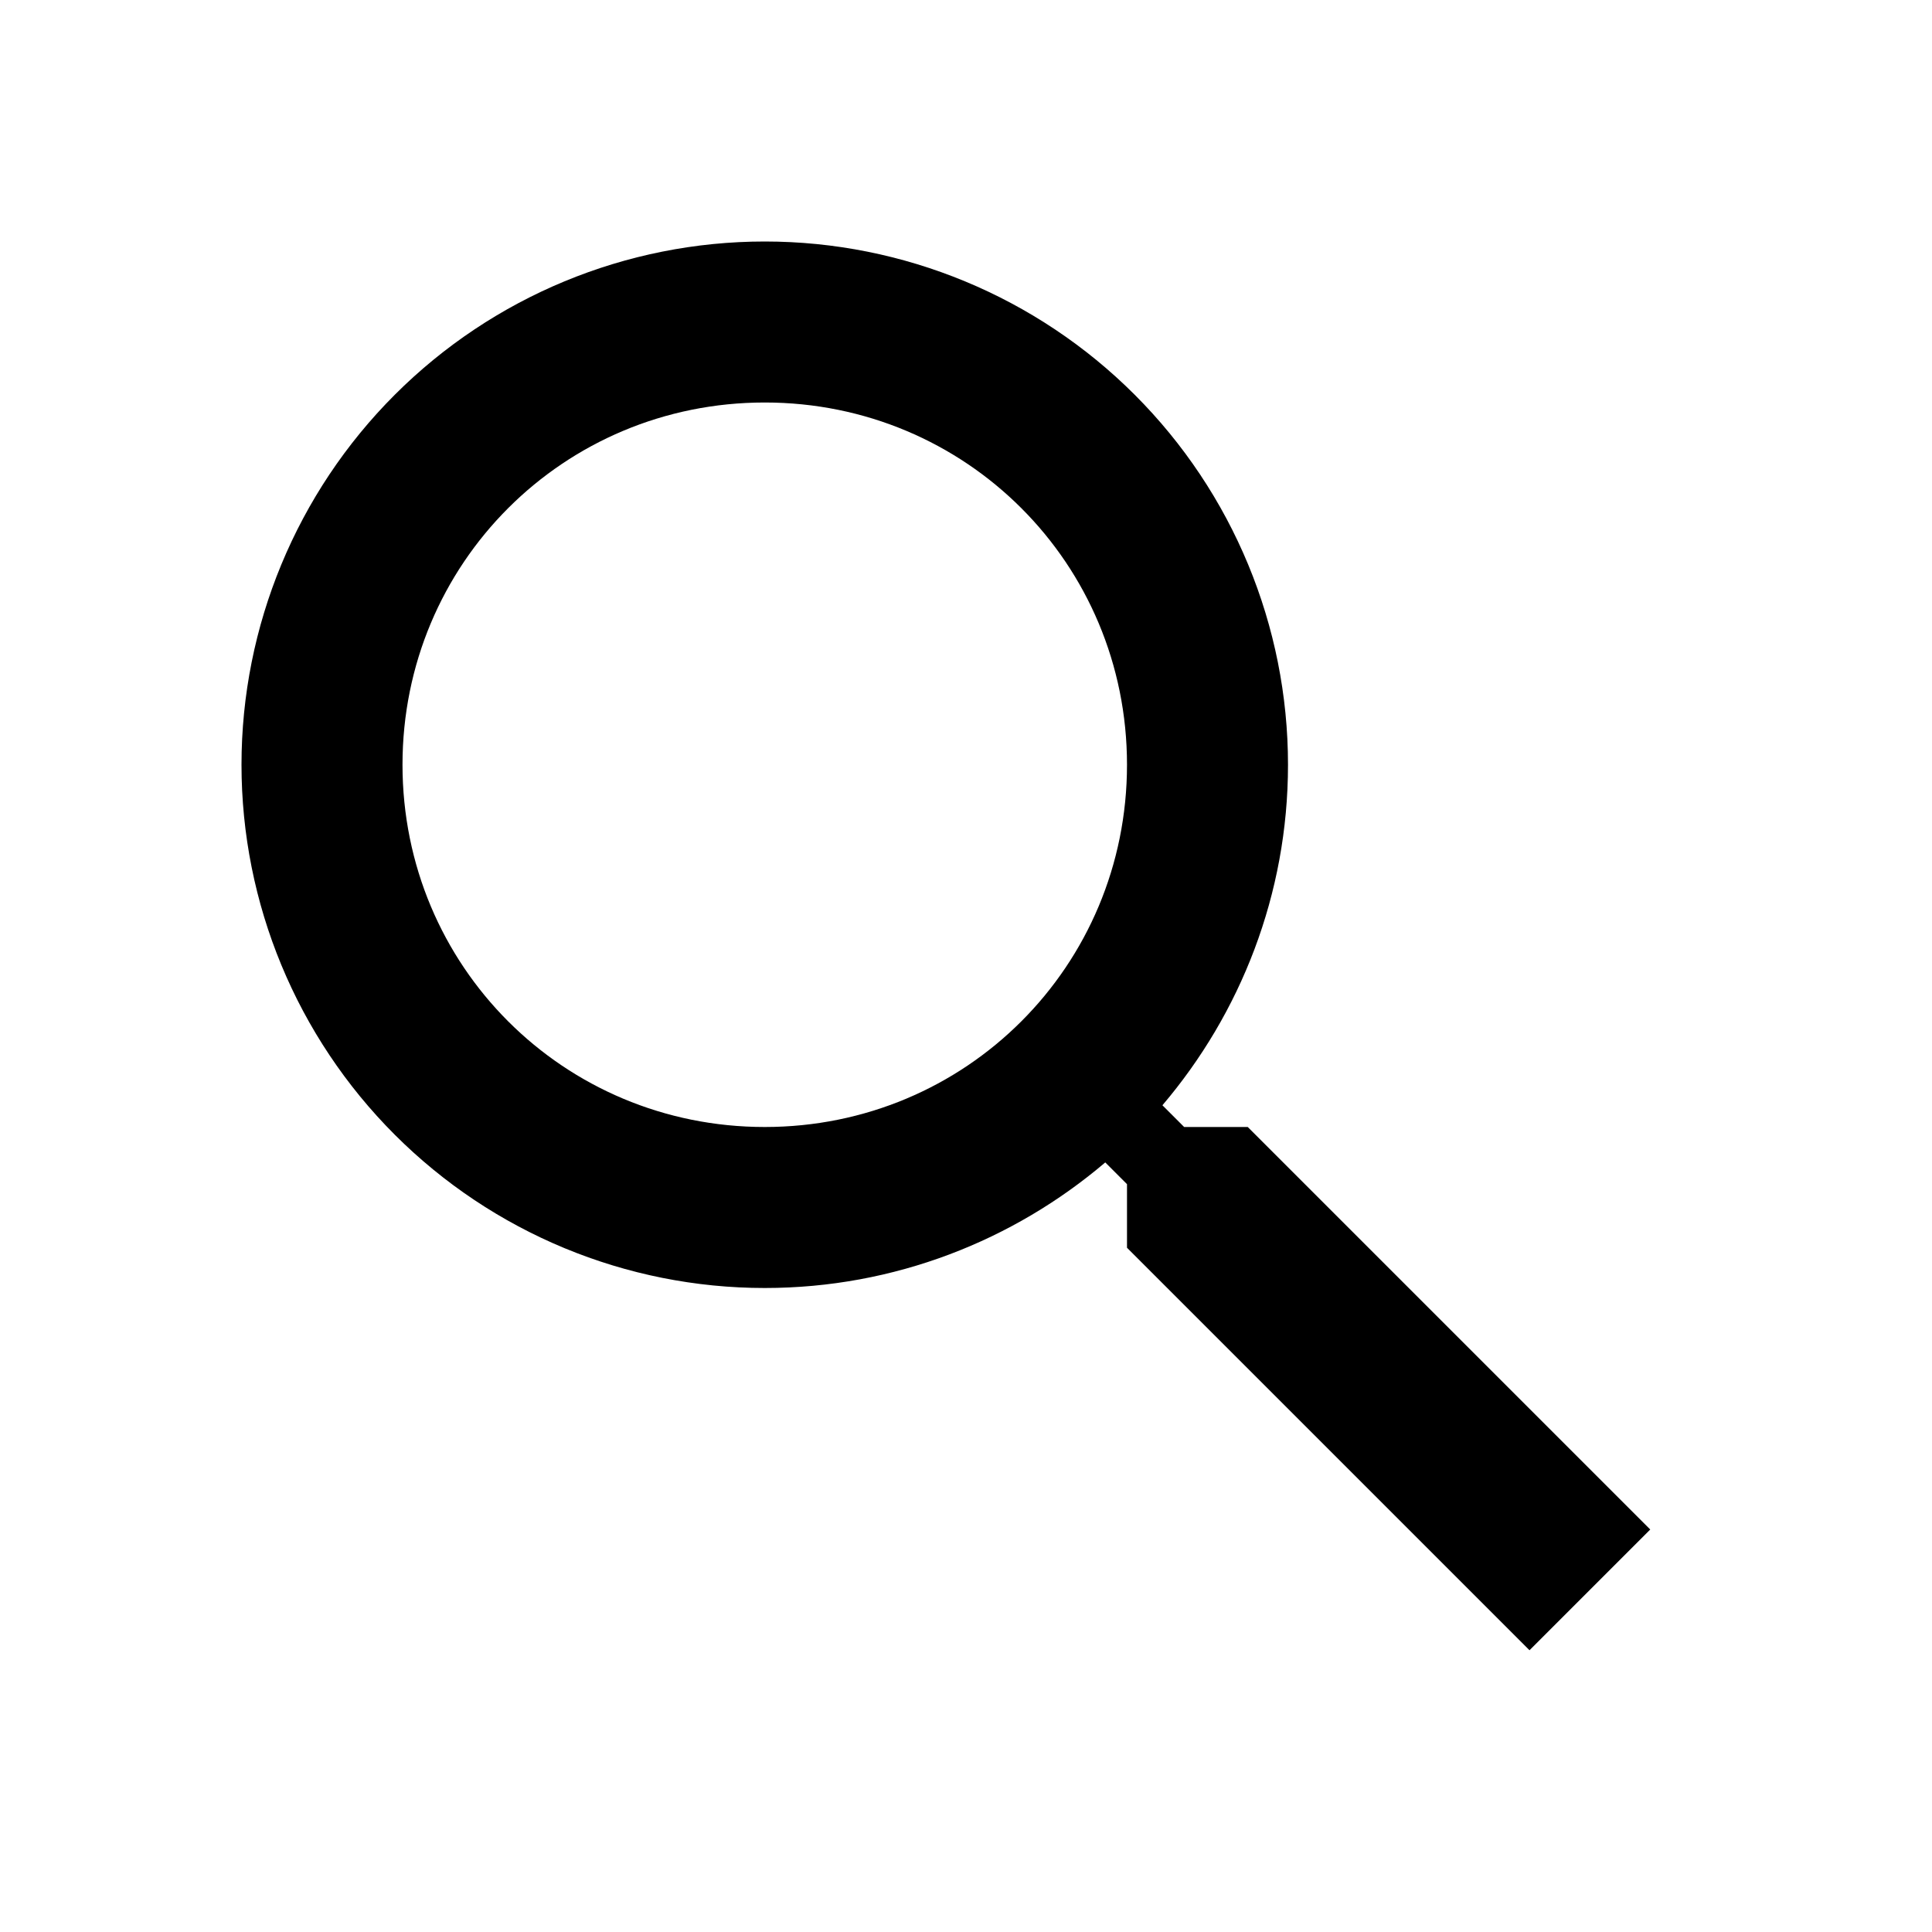
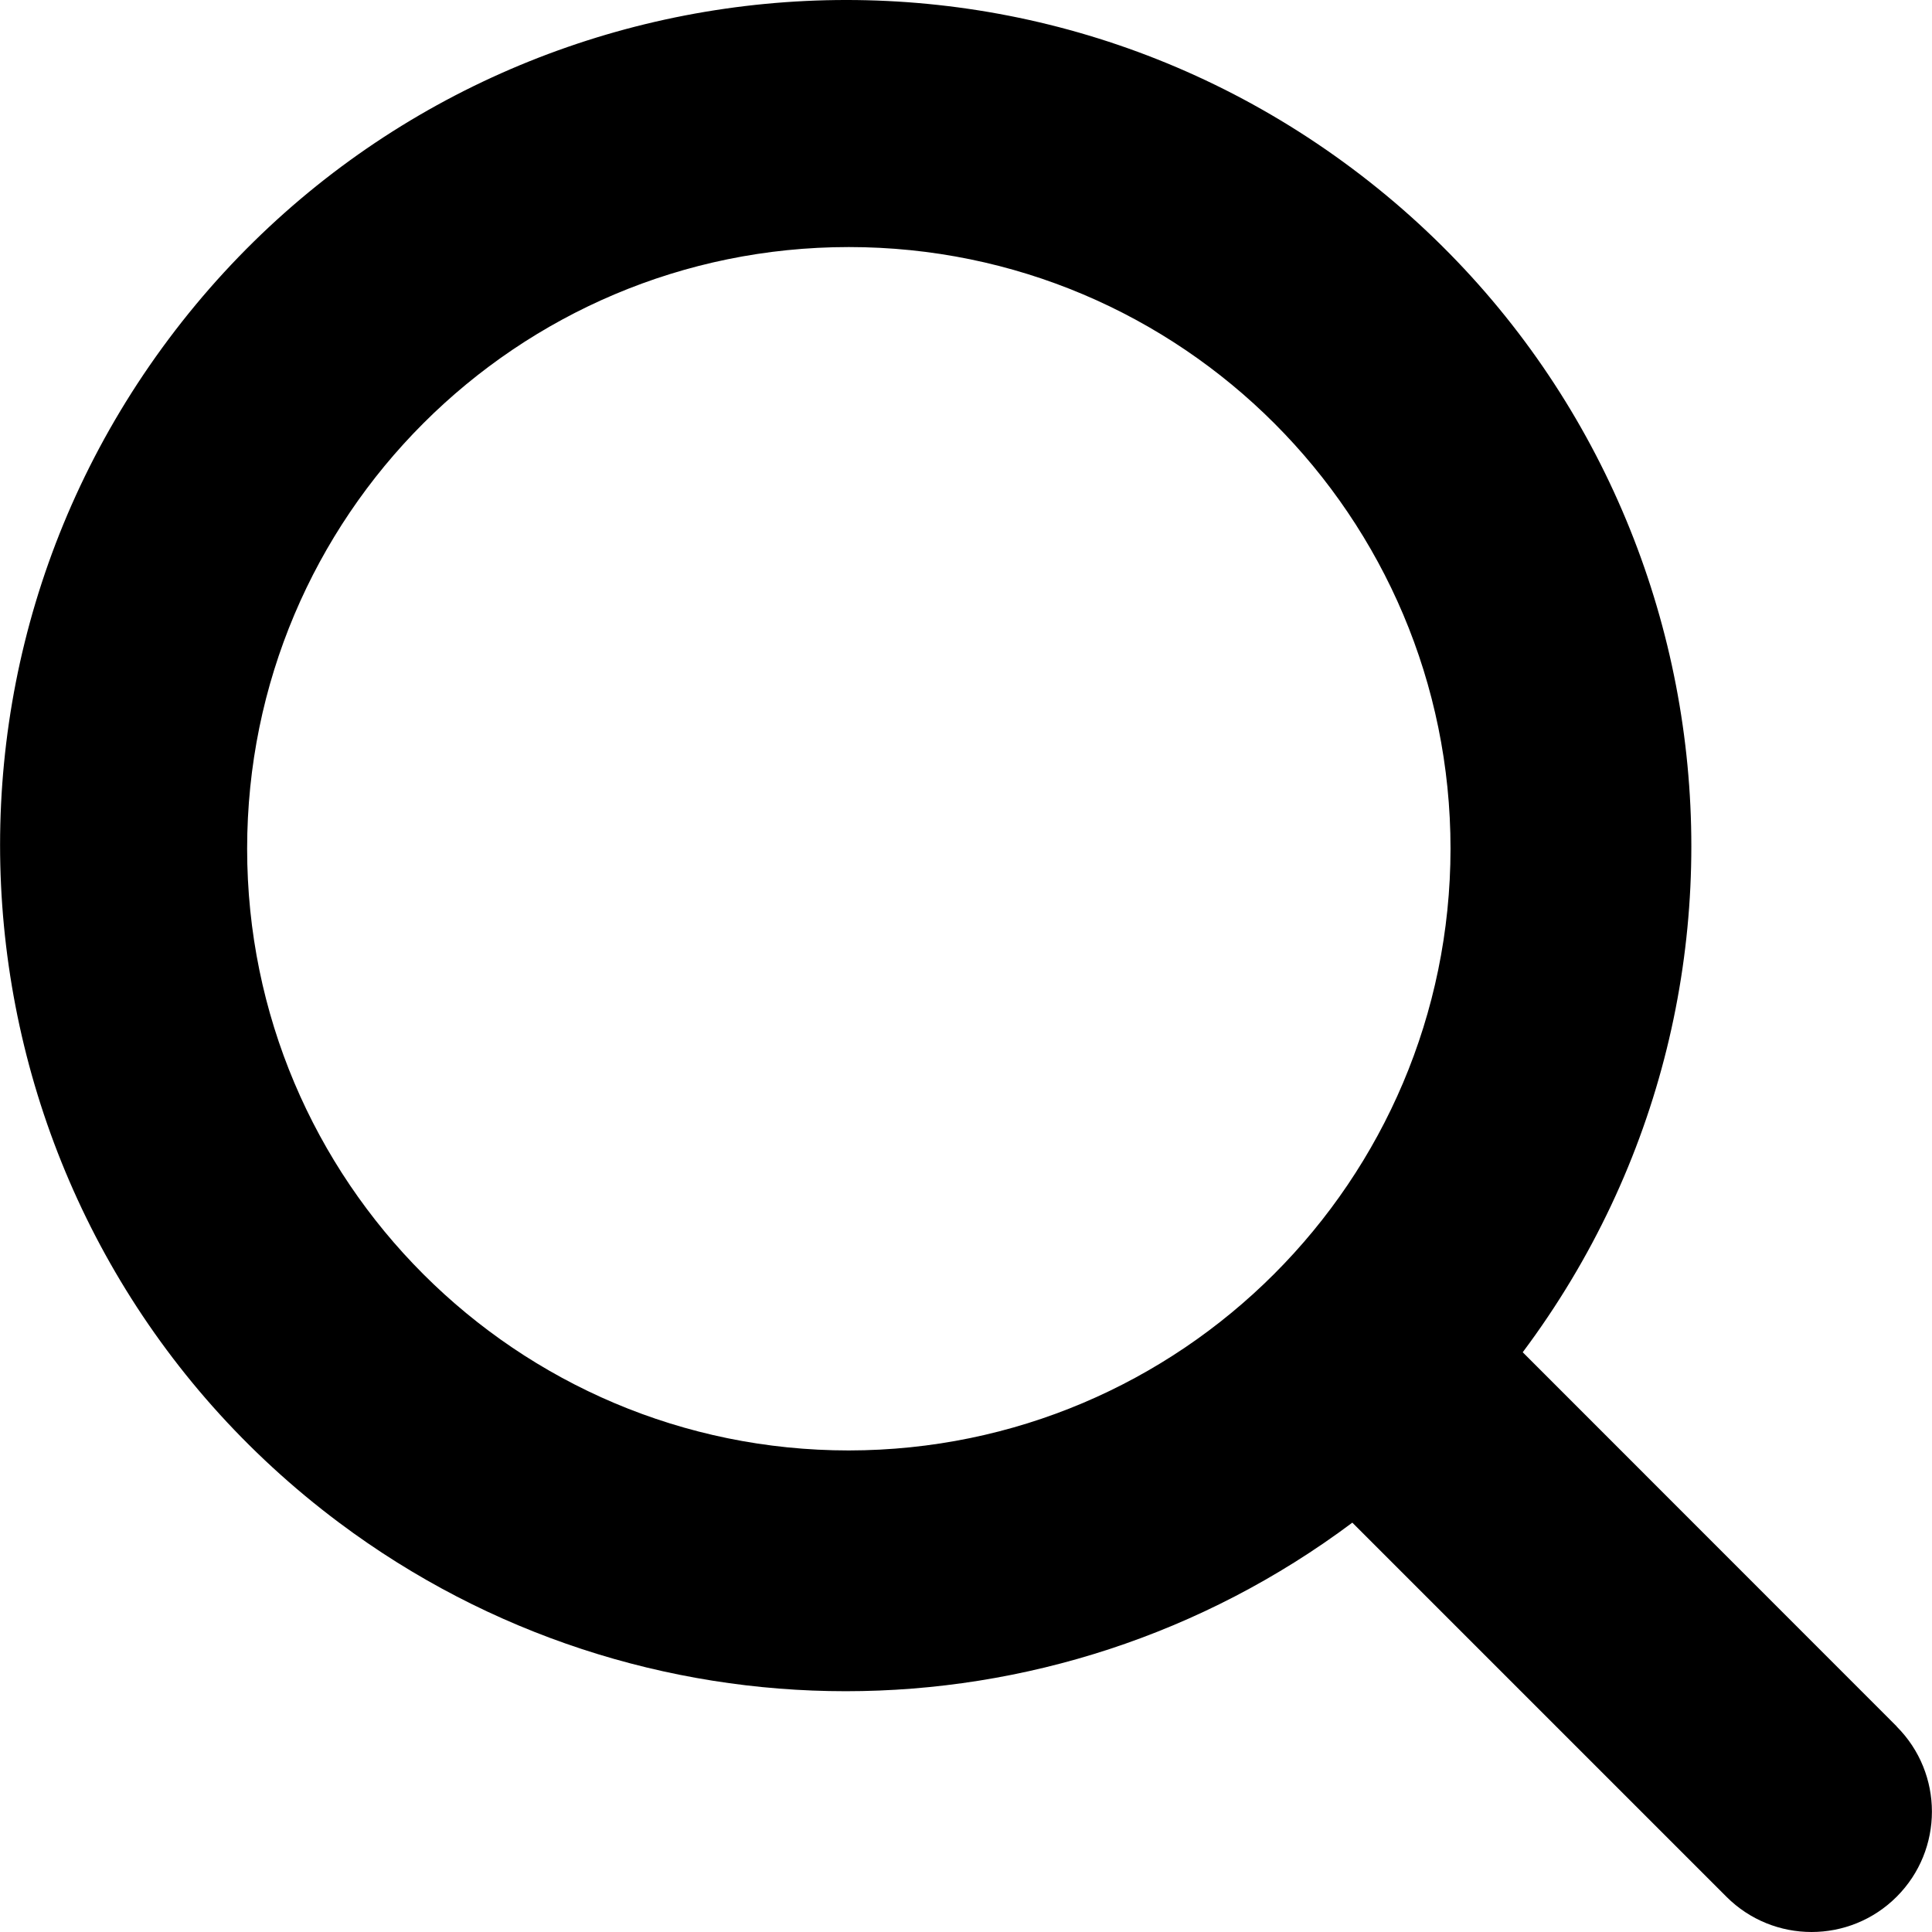
- <svg xmlns="http://www.w3.org/2000/svg" viewBox="0 0 24 24" fill="none">
-   <path d="M9.5 3C11.224 3 12.877 3.685 14.096 4.904C15.315 6.123 16 7.776 16 9.5C16 11.11 15.41 12.59 14.44 13.73L14.71 14H15.5L20.5 19L19 20.5L14 15.5V14.71L13.73 14.44C12.59 15.41 11.11 16 9.5 16C7.776 16 6.123 15.315 4.904 14.096C3.685 12.877 3 11.224 3 9.5C3 7.776 3.685 6.123 4.904 4.904C6.123 3.685 7.776 3 9.5 3M9.5 5C7 5 5 7 5 9.5C5 12 7 14 9.5 14C12 14 14 12 14 9.5C14 7 12 5 9.5 5Z" fill="currentColor" />
+ <svg xmlns="http://www.w3.org/2000/svg" version="1.1" id="Capa_1" x="0px" y="0px" viewBox="0 0 513.749 513.749" style="enable-background:new 0 0 513.749 513.749;" xml:space="preserve" width="512" height="512">
+   <g>
+     <path d="M504.352,459.061l-99.435-99.477c74.402-99.427,54.115-240.344-45.312-314.746S119.261-9.277,44.859,90.15   S-9.256,330.494,90.171,404.896c79.868,59.766,189.565,59.766,269.434,0l99.477,99.477c12.501,12.501,32.769,12.501,45.269,0   c12.501-12.501,12.501-32.769,0-45.269L504.352,459.061z M225.717,385.696c-88.366,0-160-71.634-160-160s71.634-160,160-160   s160,71.634,160,160C385.623,314.022,314.044,385.602,225.717,385.696z" />
+   </g>
</svg>
